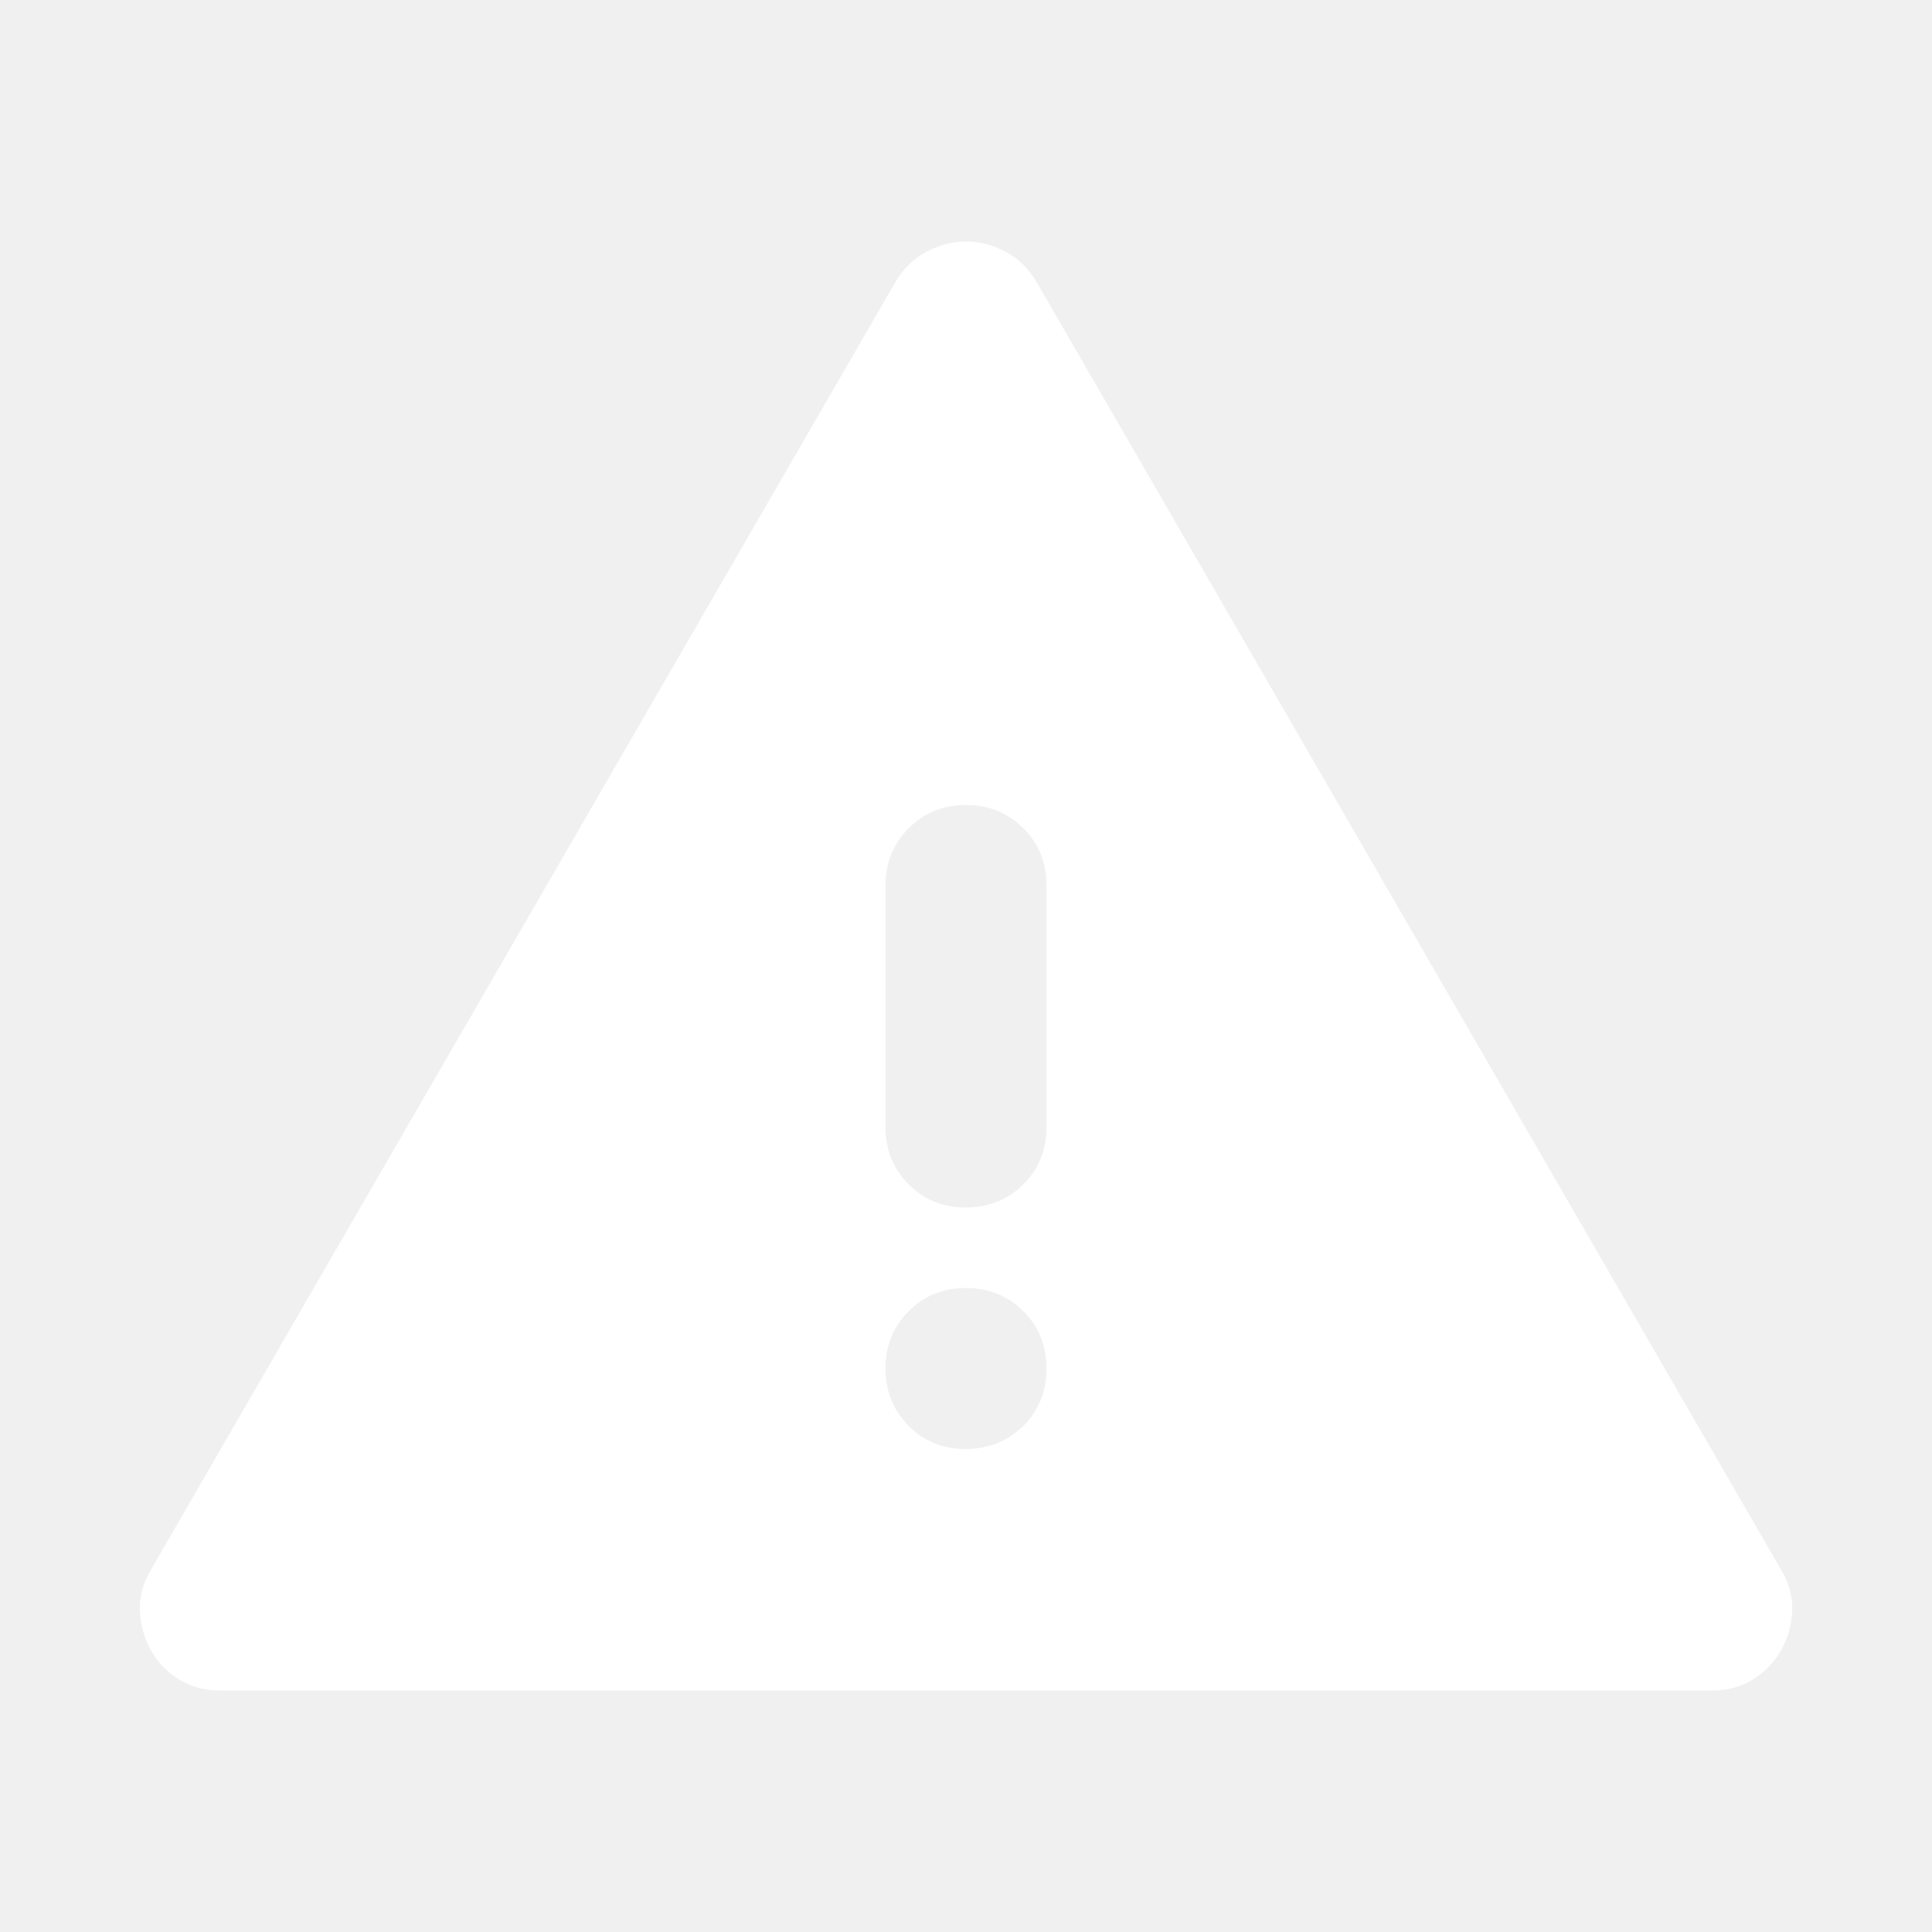
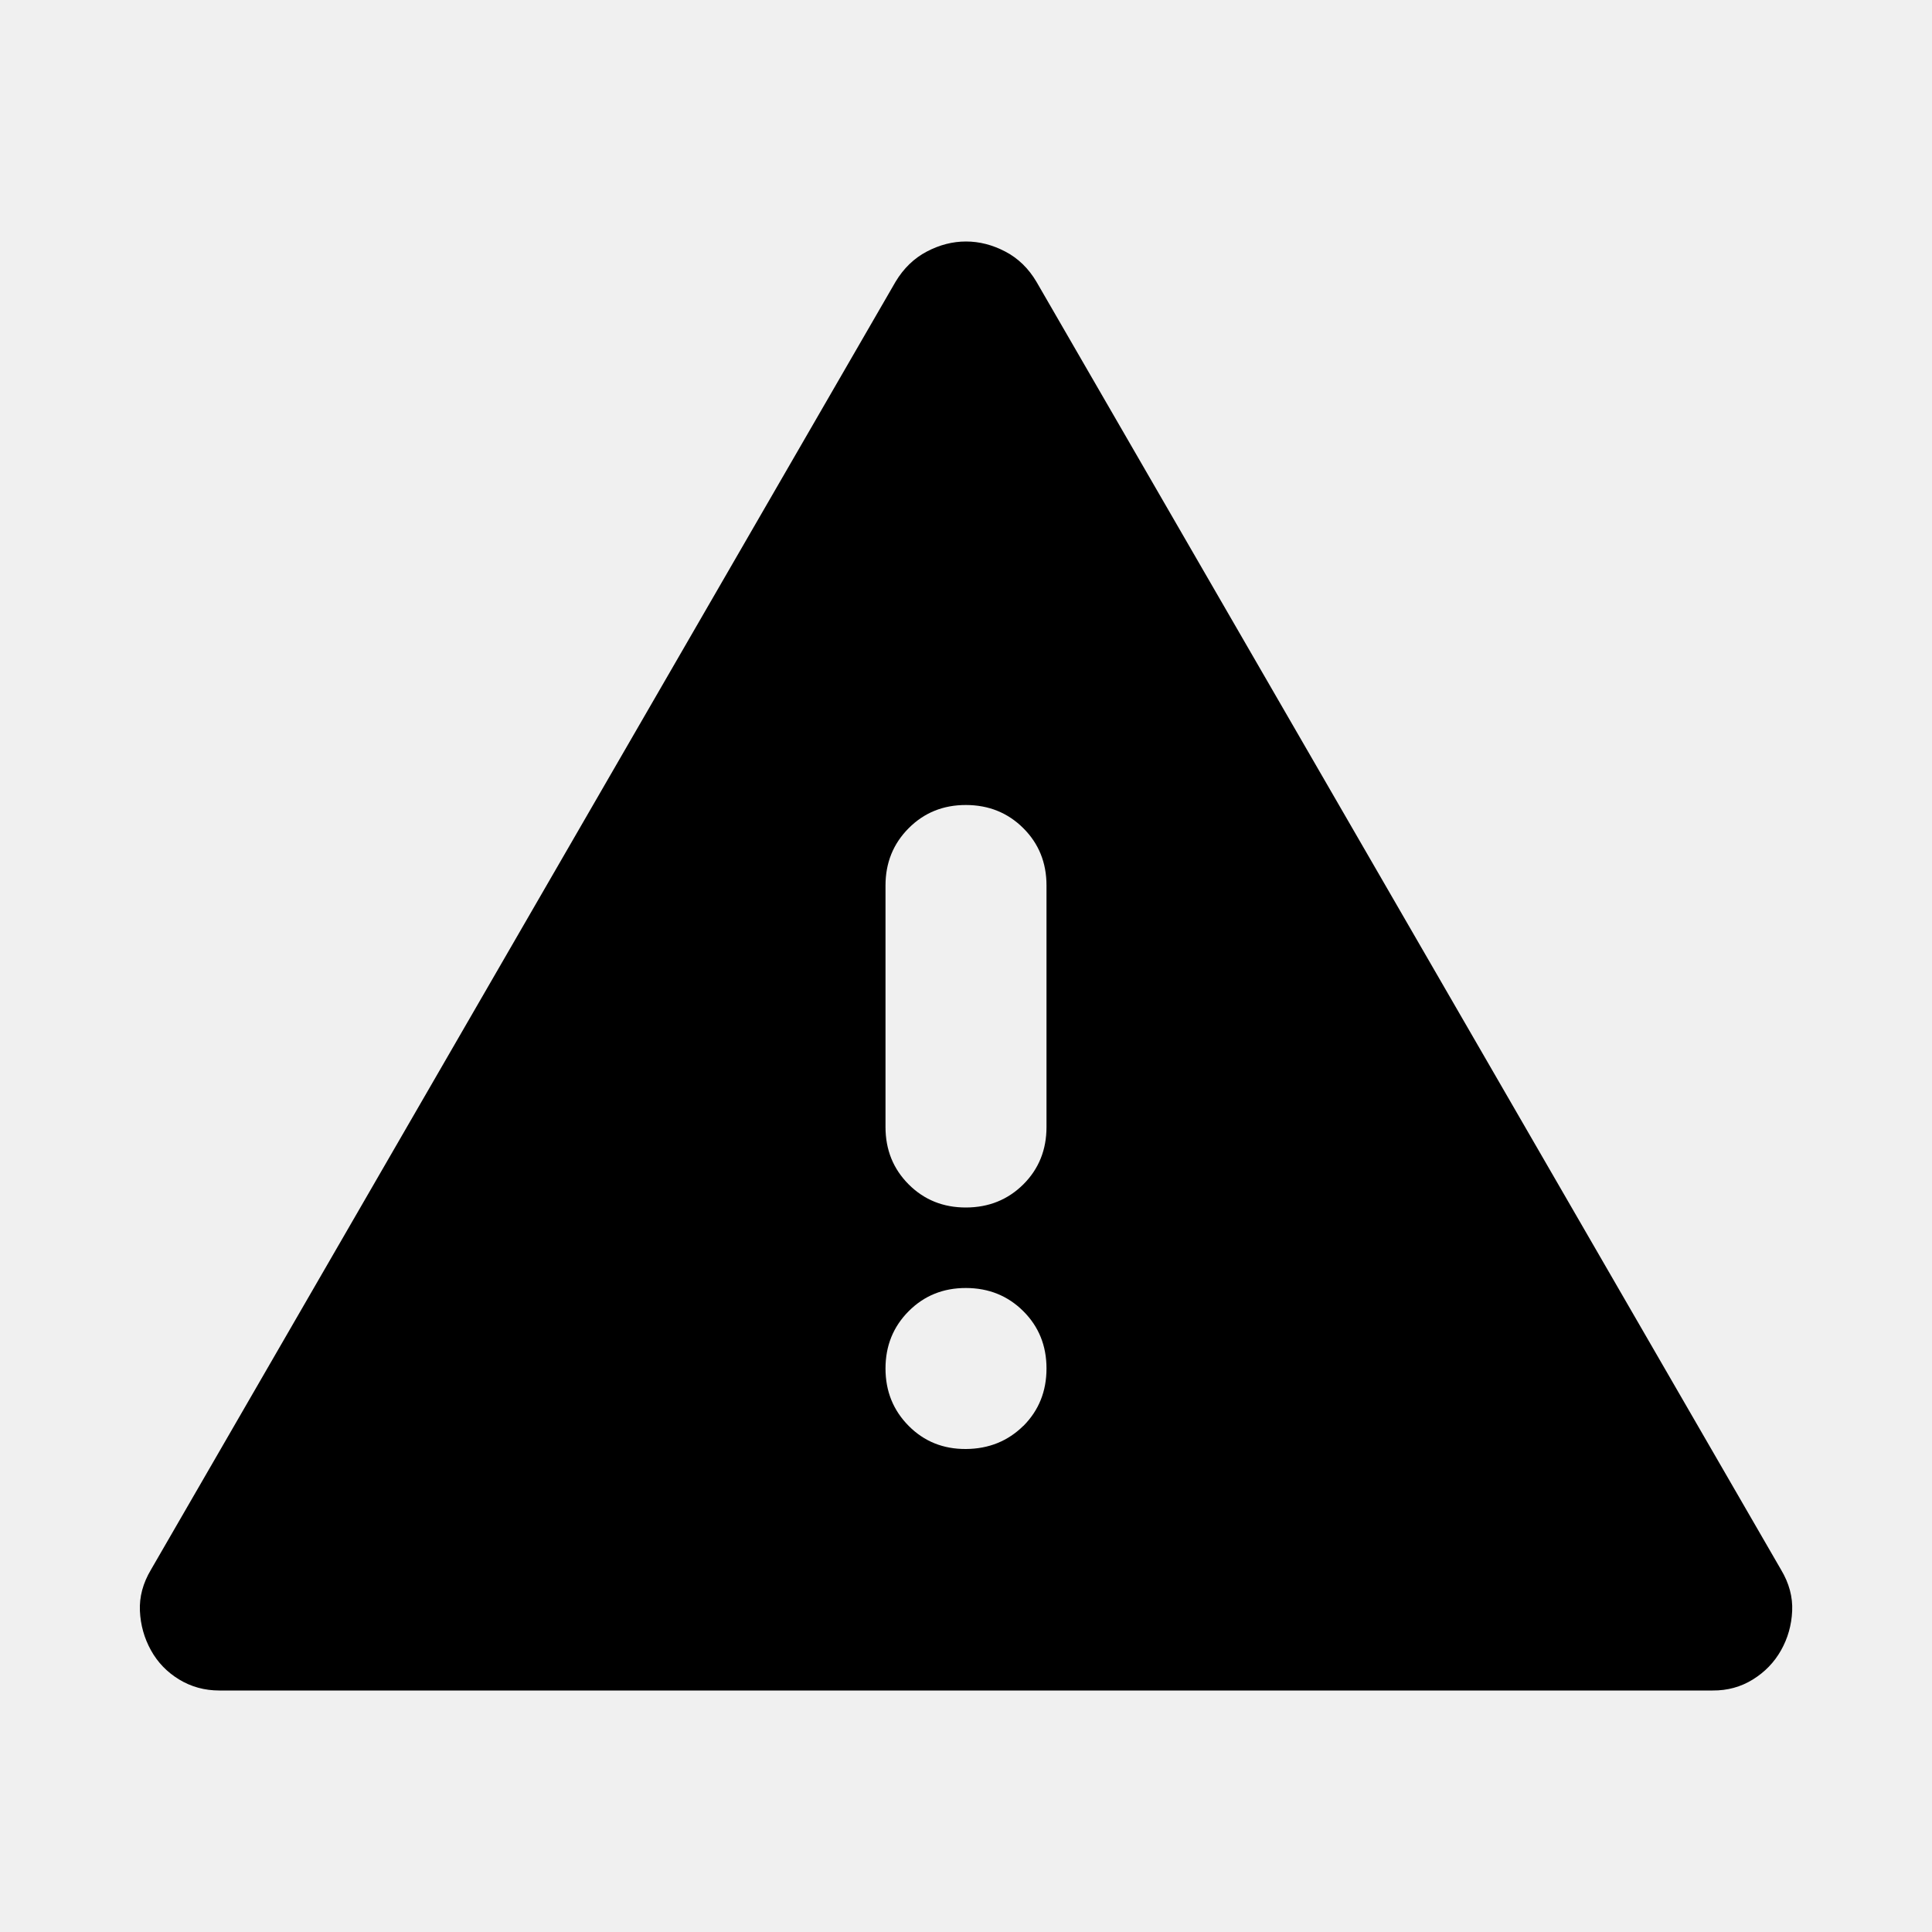
<svg xmlns="http://www.w3.org/2000/svg" width="24" height="24" viewBox="0 0 24 24">
-   <path fill="#fff" d="M2.725 21q-.275 0-.5-.137t-.35-.363t-.137-.488t.137-.512l9.25-16q.15-.25.388-.375T12 3t.488.125t.387.375l9.25 16q.15.25.138.513t-.138.487t-.35.363t-.5.137zm9.988-3.287Q13 17.425 13 17t-.288-.712T12 16t-.712.288T11 17t.288.713T12 18t.713-.288m0-3Q13 14.425 13 14v-3q0-.425-.288-.712T12 10t-.712.288T11 11v3q0 .425.288.713T12 15t.713-.288" />
+   <path fill="currentColor" d="M2.725 21q-.275 0-.5-.137t-.35-.363t-.137-.488t.137-.512l9.25-16q.15-.25.388-.375T12 3t.488.125t.387.375l9.25 16q.15.25.138.513t-.138.487t-.35.363t-.5.137zm9.988-3.287Q13 17.425 13 17t-.288-.712T12 16t-.712.288T11 17t.288.713T12 18t.713-.288m0-3Q13 14.425 13 14v-3q0-.425-.288-.712T12 10t-.712.288T11 11v3q0 .425.288.713T12 15t.713-.288" />
</svg>
